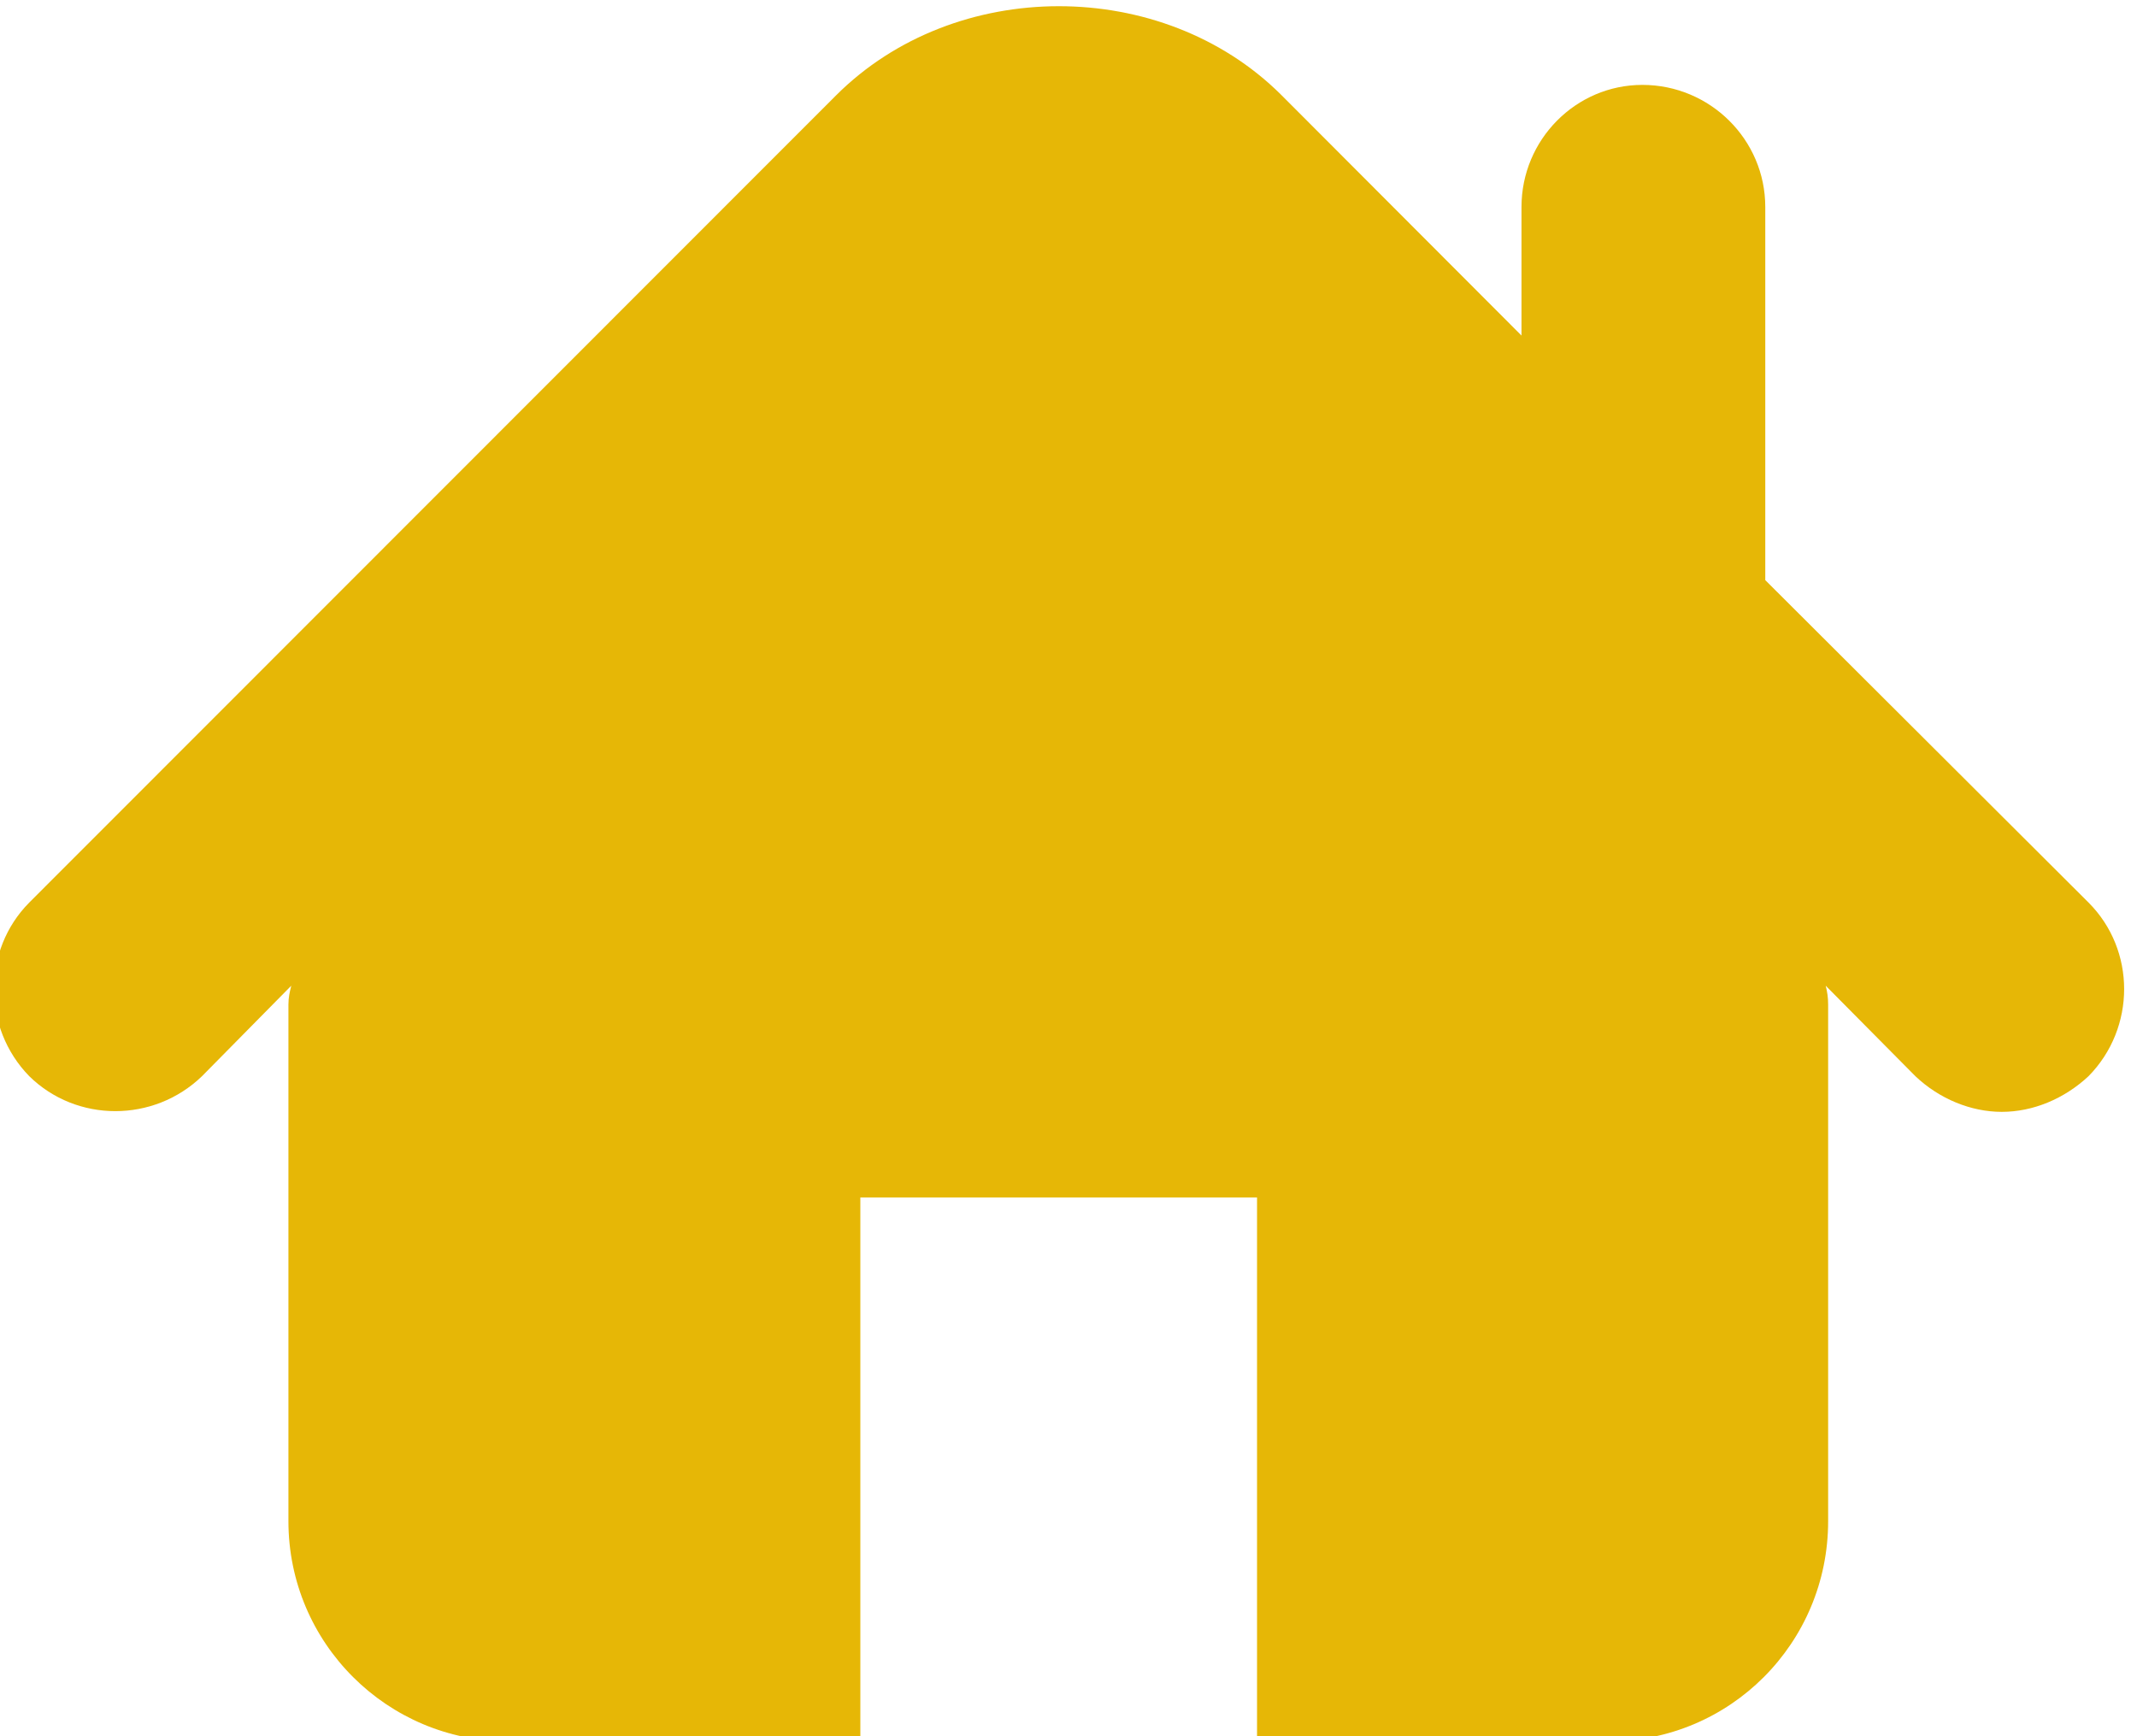
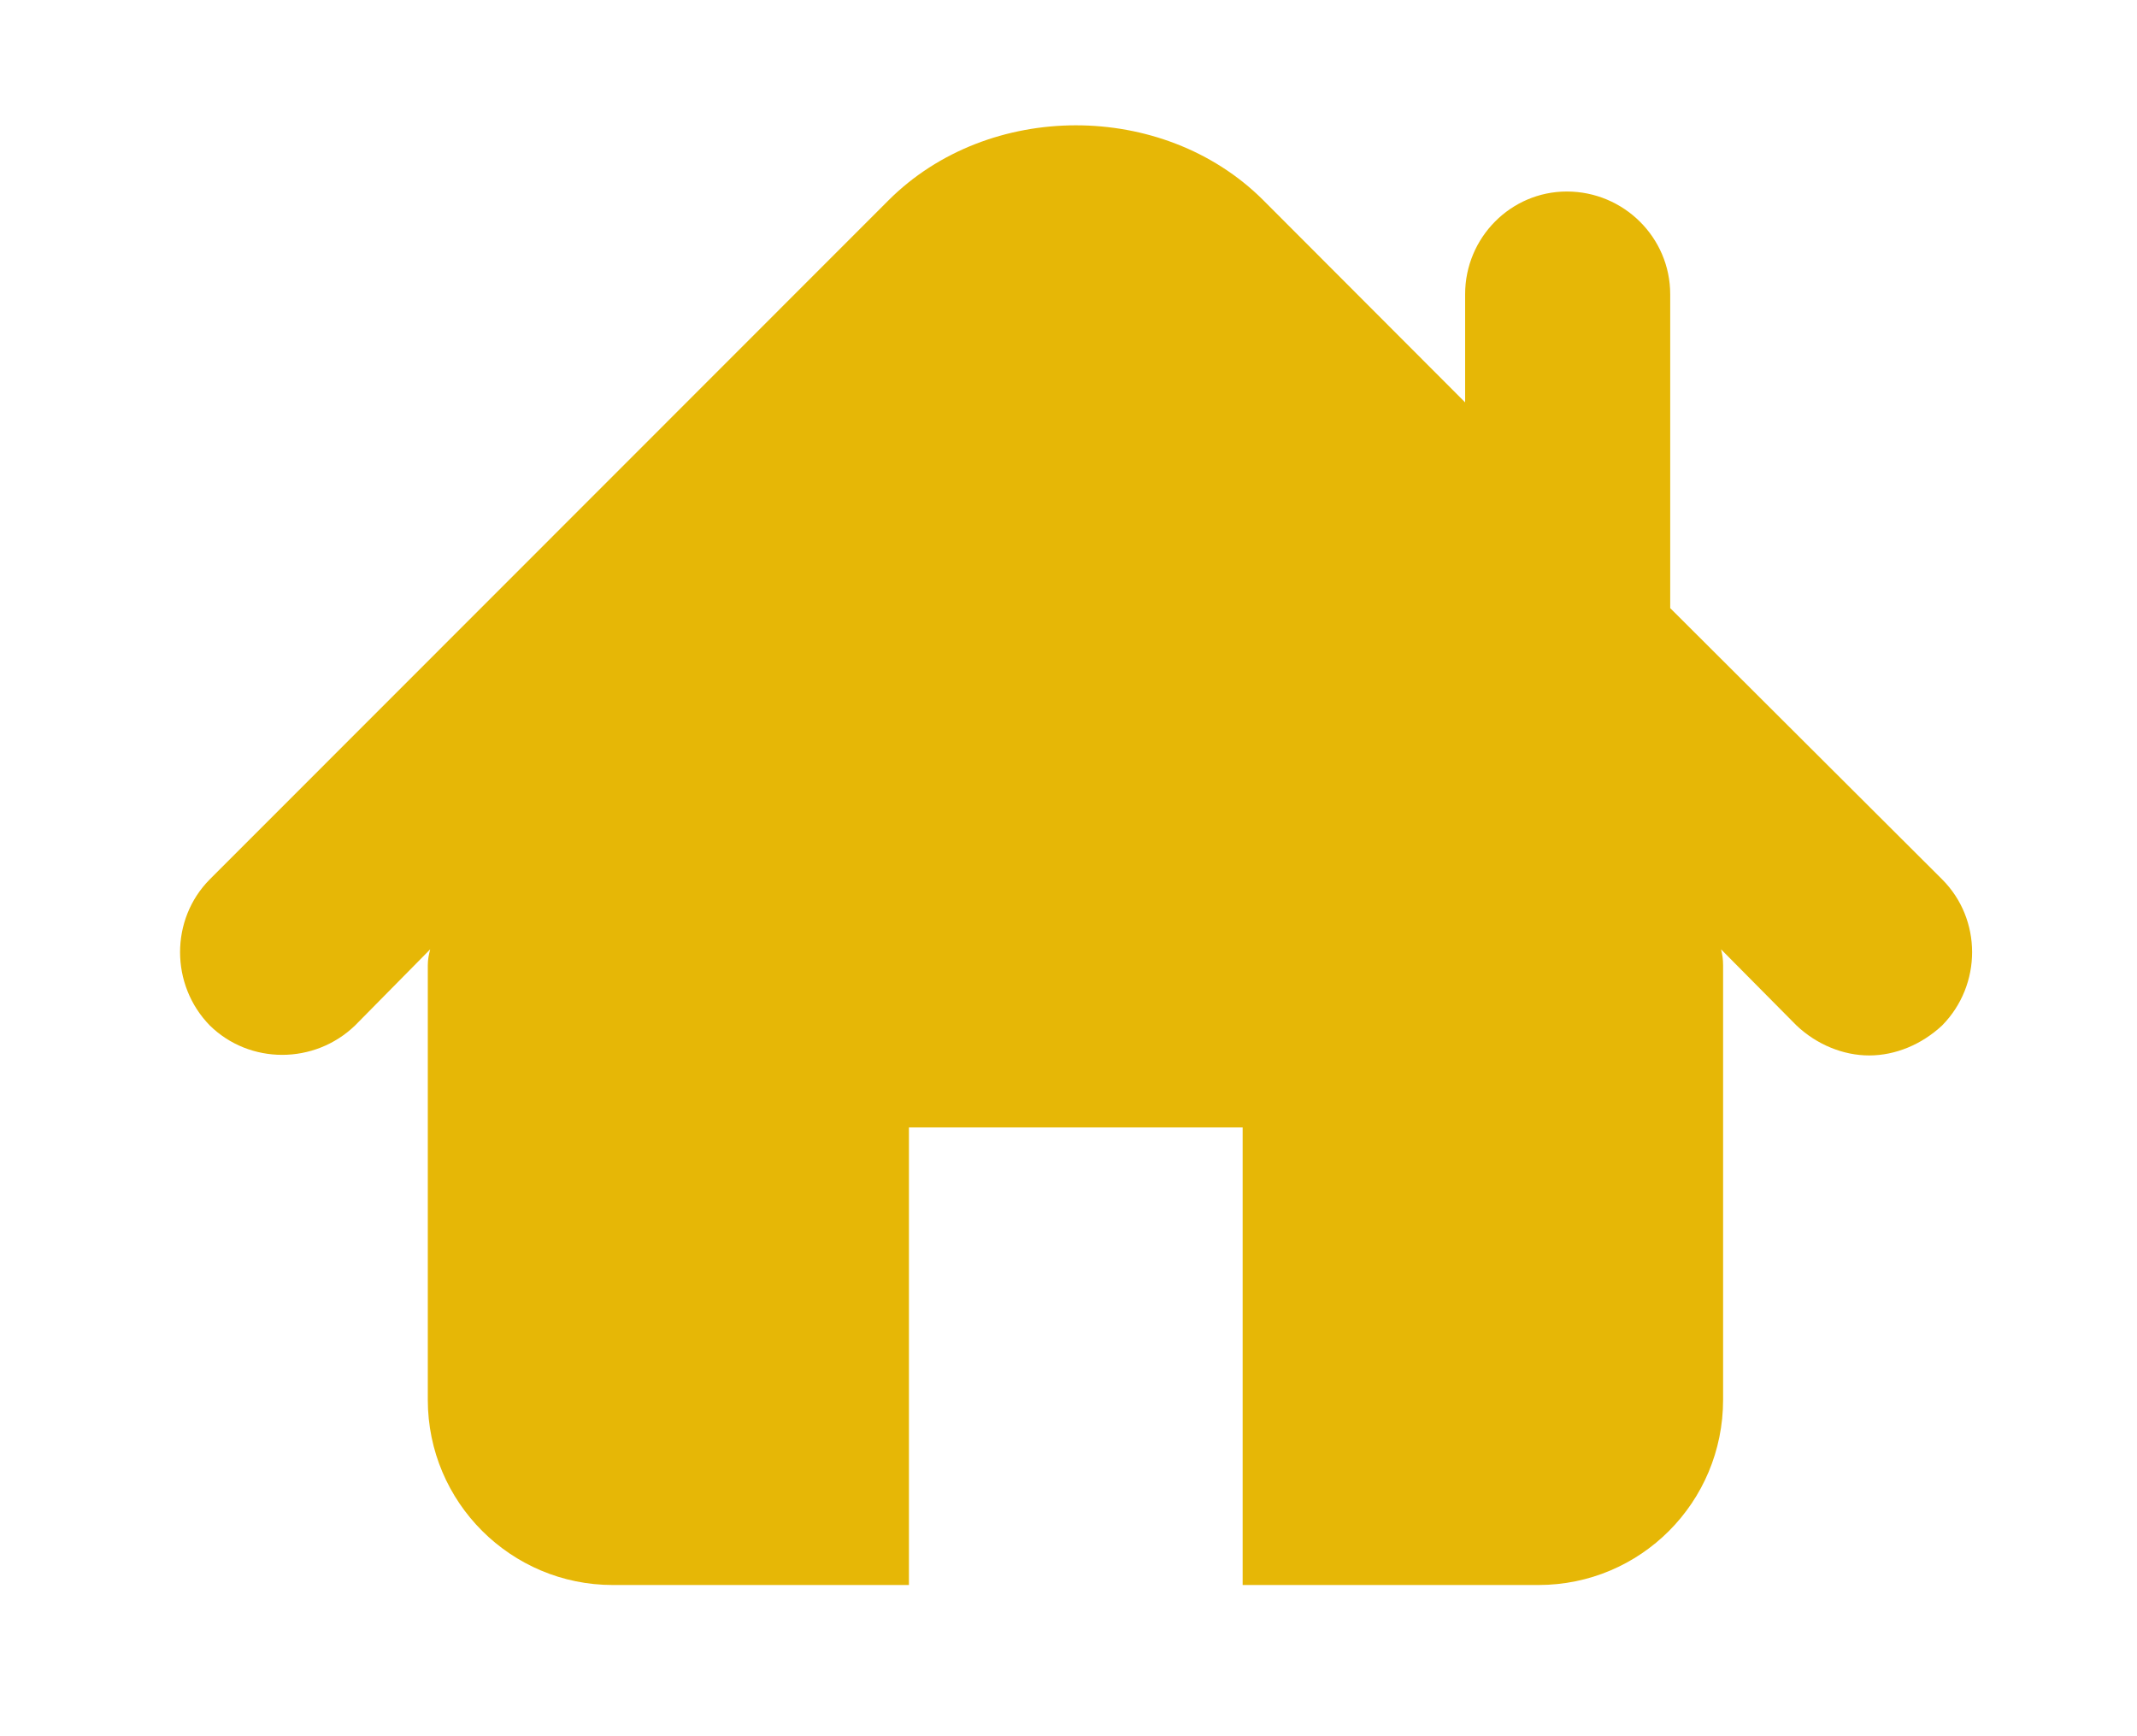
<svg xmlns="http://www.w3.org/2000/svg" id="svg22886" version="1.1" viewBox="0 0 2.646 2.149" height="8.121" width="10">
  <defs id="defs22880" />
-   <g transform="translate(0,-294.8513)" id="layer1">
+   <g transform="matrix(0.841254,0,0,0.841254,0.229265,-247.8961)" id="layer1">
    <g transform="matrix(0.5022716,0,0,-0.5022716,2.586119,295.969)" id="g292">
      <path id="path294" style="fill:#e6b706;fill-opacity:1;fill-rule:nonzero;stroke:none" d="m 0,0 -0.797,0.795 v 0.92 c 0,0.166 -0.136,0.301 -0.303,0.301 -0.164,0 -0.298,-0.135 -0.298,-0.301 V 1.398 L -1.991,1.992 C -2.284,2.283 -2.795,2.283 -3.088,1.99 L -5.077,0 c -0.116,-0.117 -0.116,-0.309 0,-0.428 0.117,-0.115 0.307,-0.115 0.426,0 l 0.22,0.223 c -0.004,-0.016 -0.007,-0.029 -0.007,-0.047 v -1.273 c 0,-0.301 0.244,-0.543 0.542,-0.543 h 0.868 v 1.341 h 0.978 v -1.341 h 0.867 c 0.299,0 0.541,0.242 0.541,0.543 v 1.273 c 0,0.018 -0.002,0.031 -0.006,0.047 l 0.221,-0.223 c 0.059,-0.056 0.137,-0.088 0.213,-0.088 0.077,0 0.154,0.032 0.214,0.088 0.117,0.119 0.117,0.311 0,0.428" />
    </g>
  </g>
</svg>
